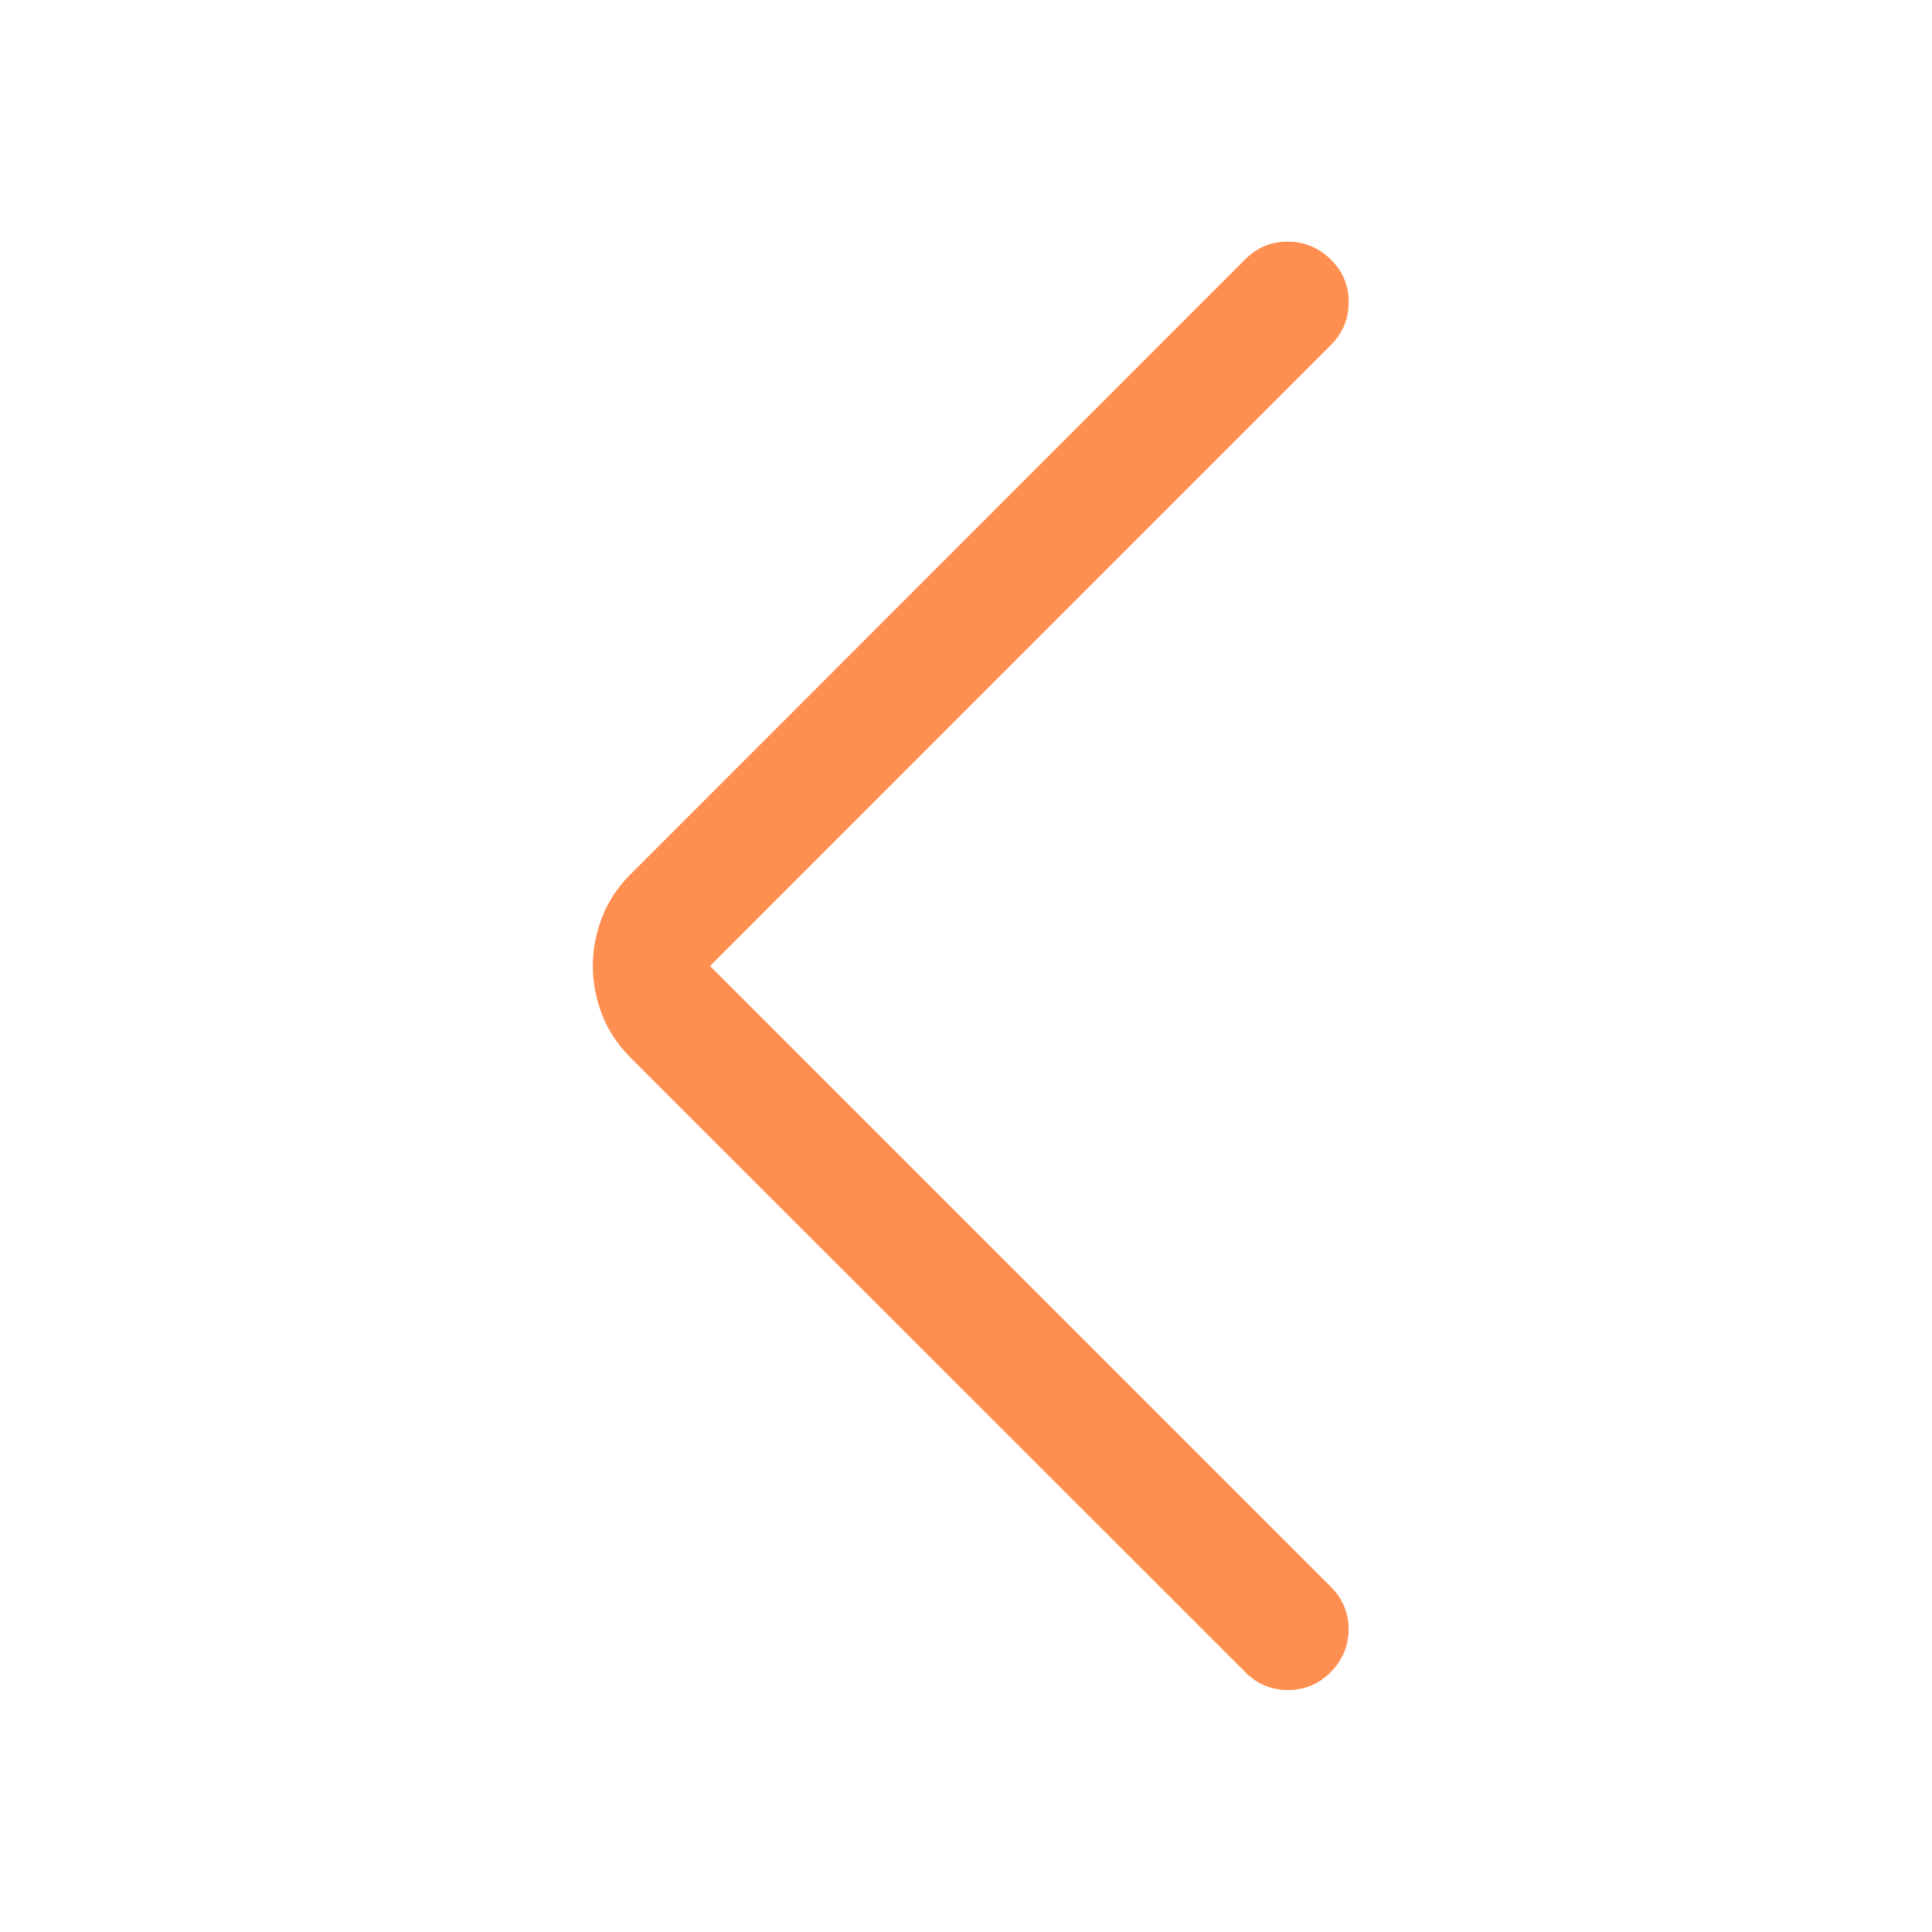
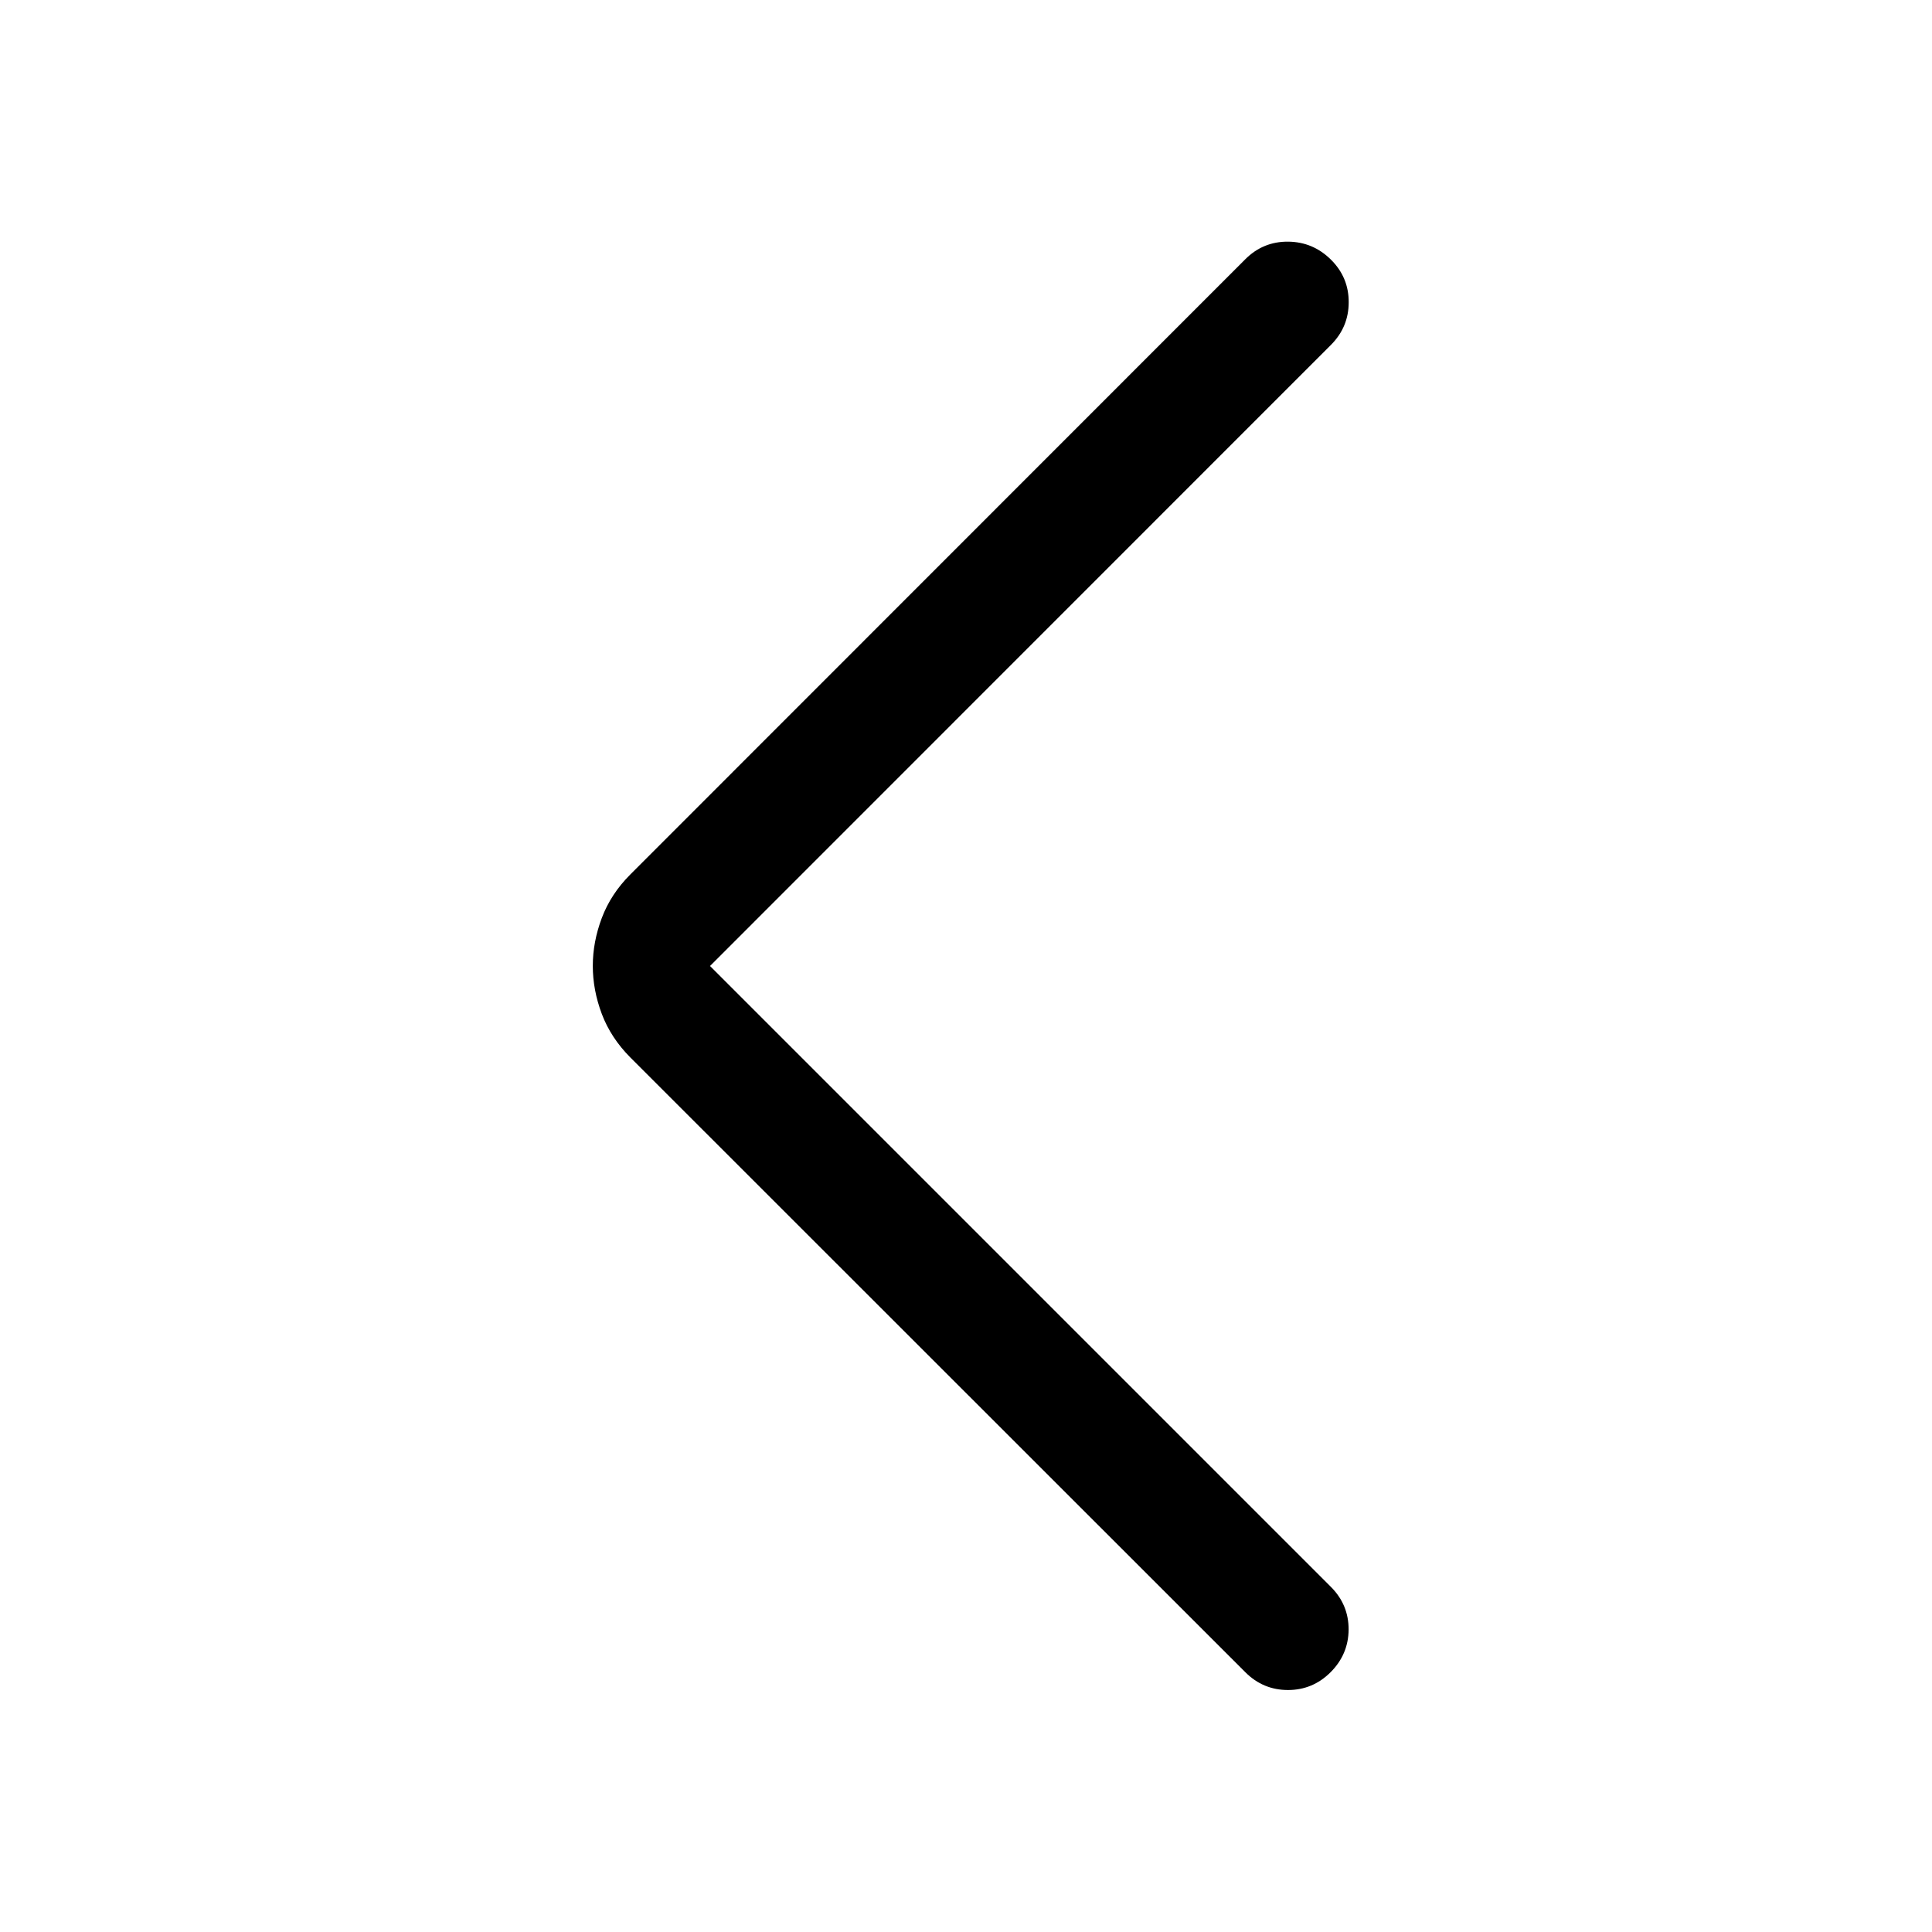
<svg xmlns="http://www.w3.org/2000/svg" width="24" height="24" viewBox="0 0 24 24" fill="none">
  <g id="ArrowBack">
-     <path id="Vector" d="M8.82 12L16.535 19.715C16.682 19.863 16.754 20.04 16.753 20.245C16.751 20.45 16.676 20.626 16.529 20.773C16.382 20.92 16.205 20.994 16 20.994C15.795 20.994 15.618 20.921 15.471 20.774L7.83 13.136C7.669 12.974 7.551 12.794 7.476 12.596C7.401 12.397 7.364 12.198 7.364 11.999C7.364 11.8 7.401 11.602 7.476 11.403C7.551 11.204 7.669 11.024 7.83 10.863L15.47 3.22C15.617 3.073 15.795 3 16.002 3.002C16.209 3.004 16.386 3.079 16.534 3.226C16.682 3.373 16.755 3.55 16.754 3.755C16.754 3.96 16.681 4.136 16.534 4.284L8.82 12Z" fill="#FF8F50" />
+     <path id="Vector" d="M8.82 12L16.535 19.715C16.682 19.863 16.754 20.04 16.753 20.245C16.751 20.45 16.676 20.626 16.529 20.773C16.382 20.92 16.205 20.994 16 20.994C15.795 20.994 15.618 20.921 15.471 20.774L7.83 13.136C7.669 12.974 7.551 12.794 7.476 12.596C7.401 12.397 7.364 12.198 7.364 11.999C7.364 11.8 7.401 11.602 7.476 11.403C7.551 11.204 7.669 11.024 7.83 10.863L15.47 3.22C15.617 3.073 15.795 3 16.002 3.002C16.209 3.004 16.386 3.079 16.534 3.226C16.682 3.373 16.755 3.55 16.754 3.755C16.754 3.96 16.681 4.136 16.534 4.284L8.82 12Z" fill="currentColor" />
  </g>
</svg>
